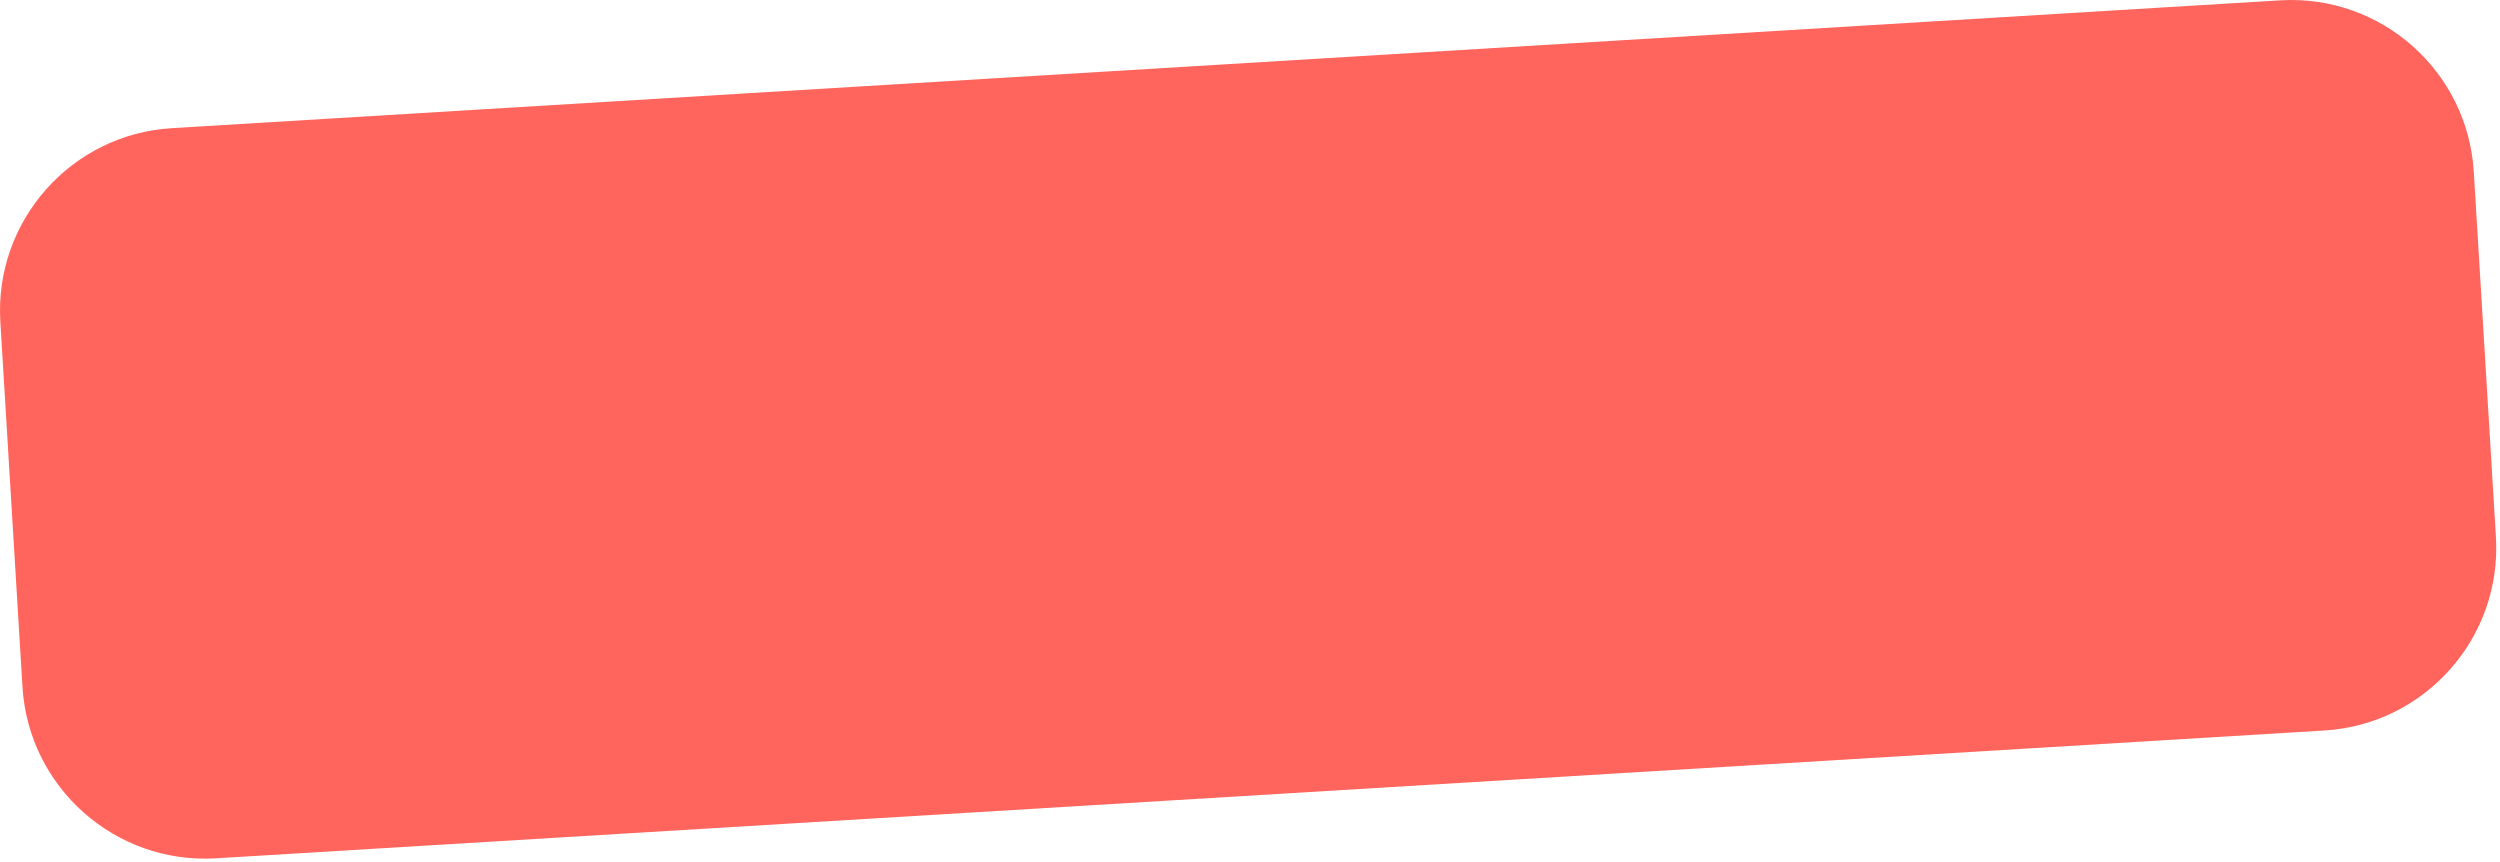
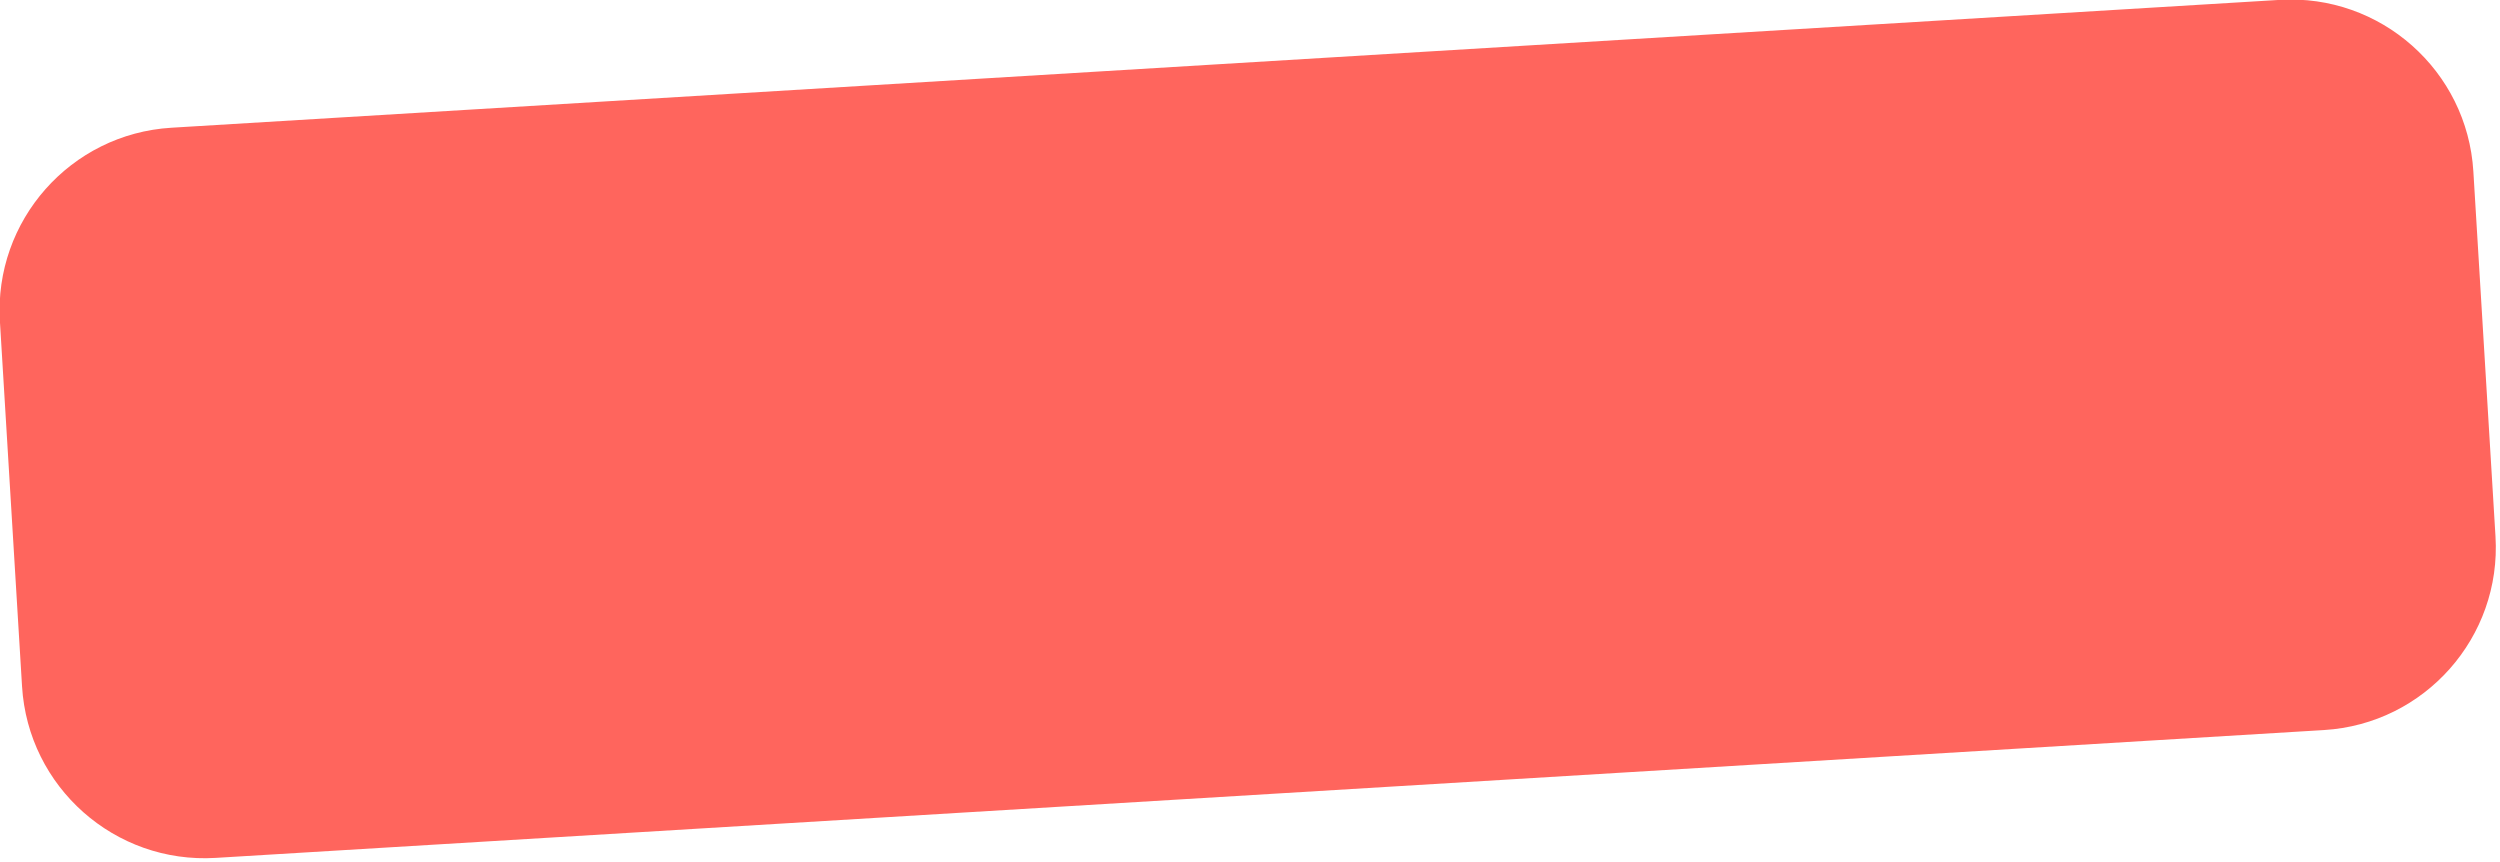
- <svg xmlns="http://www.w3.org/2000/svg" width="100%" height="100%" viewBox="0 0 653 225" version="1.1" xml:space="preserve" style="fill-rule:evenodd;clip-rule:evenodd;stroke-linejoin:round;stroke-miterlimit:2;">
-   <g transform="matrix(1,0,0,1,-910.9219,-6147.677)">
-     <g transform="matrix(1,0,0,1.739062,-0.943433,1875.941)">
-       <g transform="matrix(0.80157,-0.027943,0.053281,0.505375,358.7063,2148.48)">
-         <path d="M1447,740.25L1447,848.75C1447,878.691 1420.347,903 1387.518,903L700.482,903C667.653,903 641,878.691 641,848.75L641,740.25C641,710.309 667.653,686 700.482,686L1387.518,686C1420.347,686 1447,710.309 1447,740.25Z" style="fill:rgb(255,101,93);" />
-       </g>
-     </g>
-   </g>
+ <svg xmlns="http://www.w3.org/2000/svg" xml:space="preserve" style="fill-rule:evenodd;clip-rule:evenodd;stroke-linejoin:round;stroke-miterlimit:2" viewBox="0 0 653 225">
+   <path d="M1447,740.25L1447,848.75C1447,878.691 1420.347,903 1387.518,903L700.482,903C667.653,903 641,878.691 641,848.75L641,740.25C641,710.309 667.653,686 700.482,686L1387.518,686C1420.347,686 1447,710.309 1447,740.25Z" style="fill:#ff655d" transform="rotate(-3.47 -9116.081 8865.058)scale(.80304 .8805)" />
</svg>
